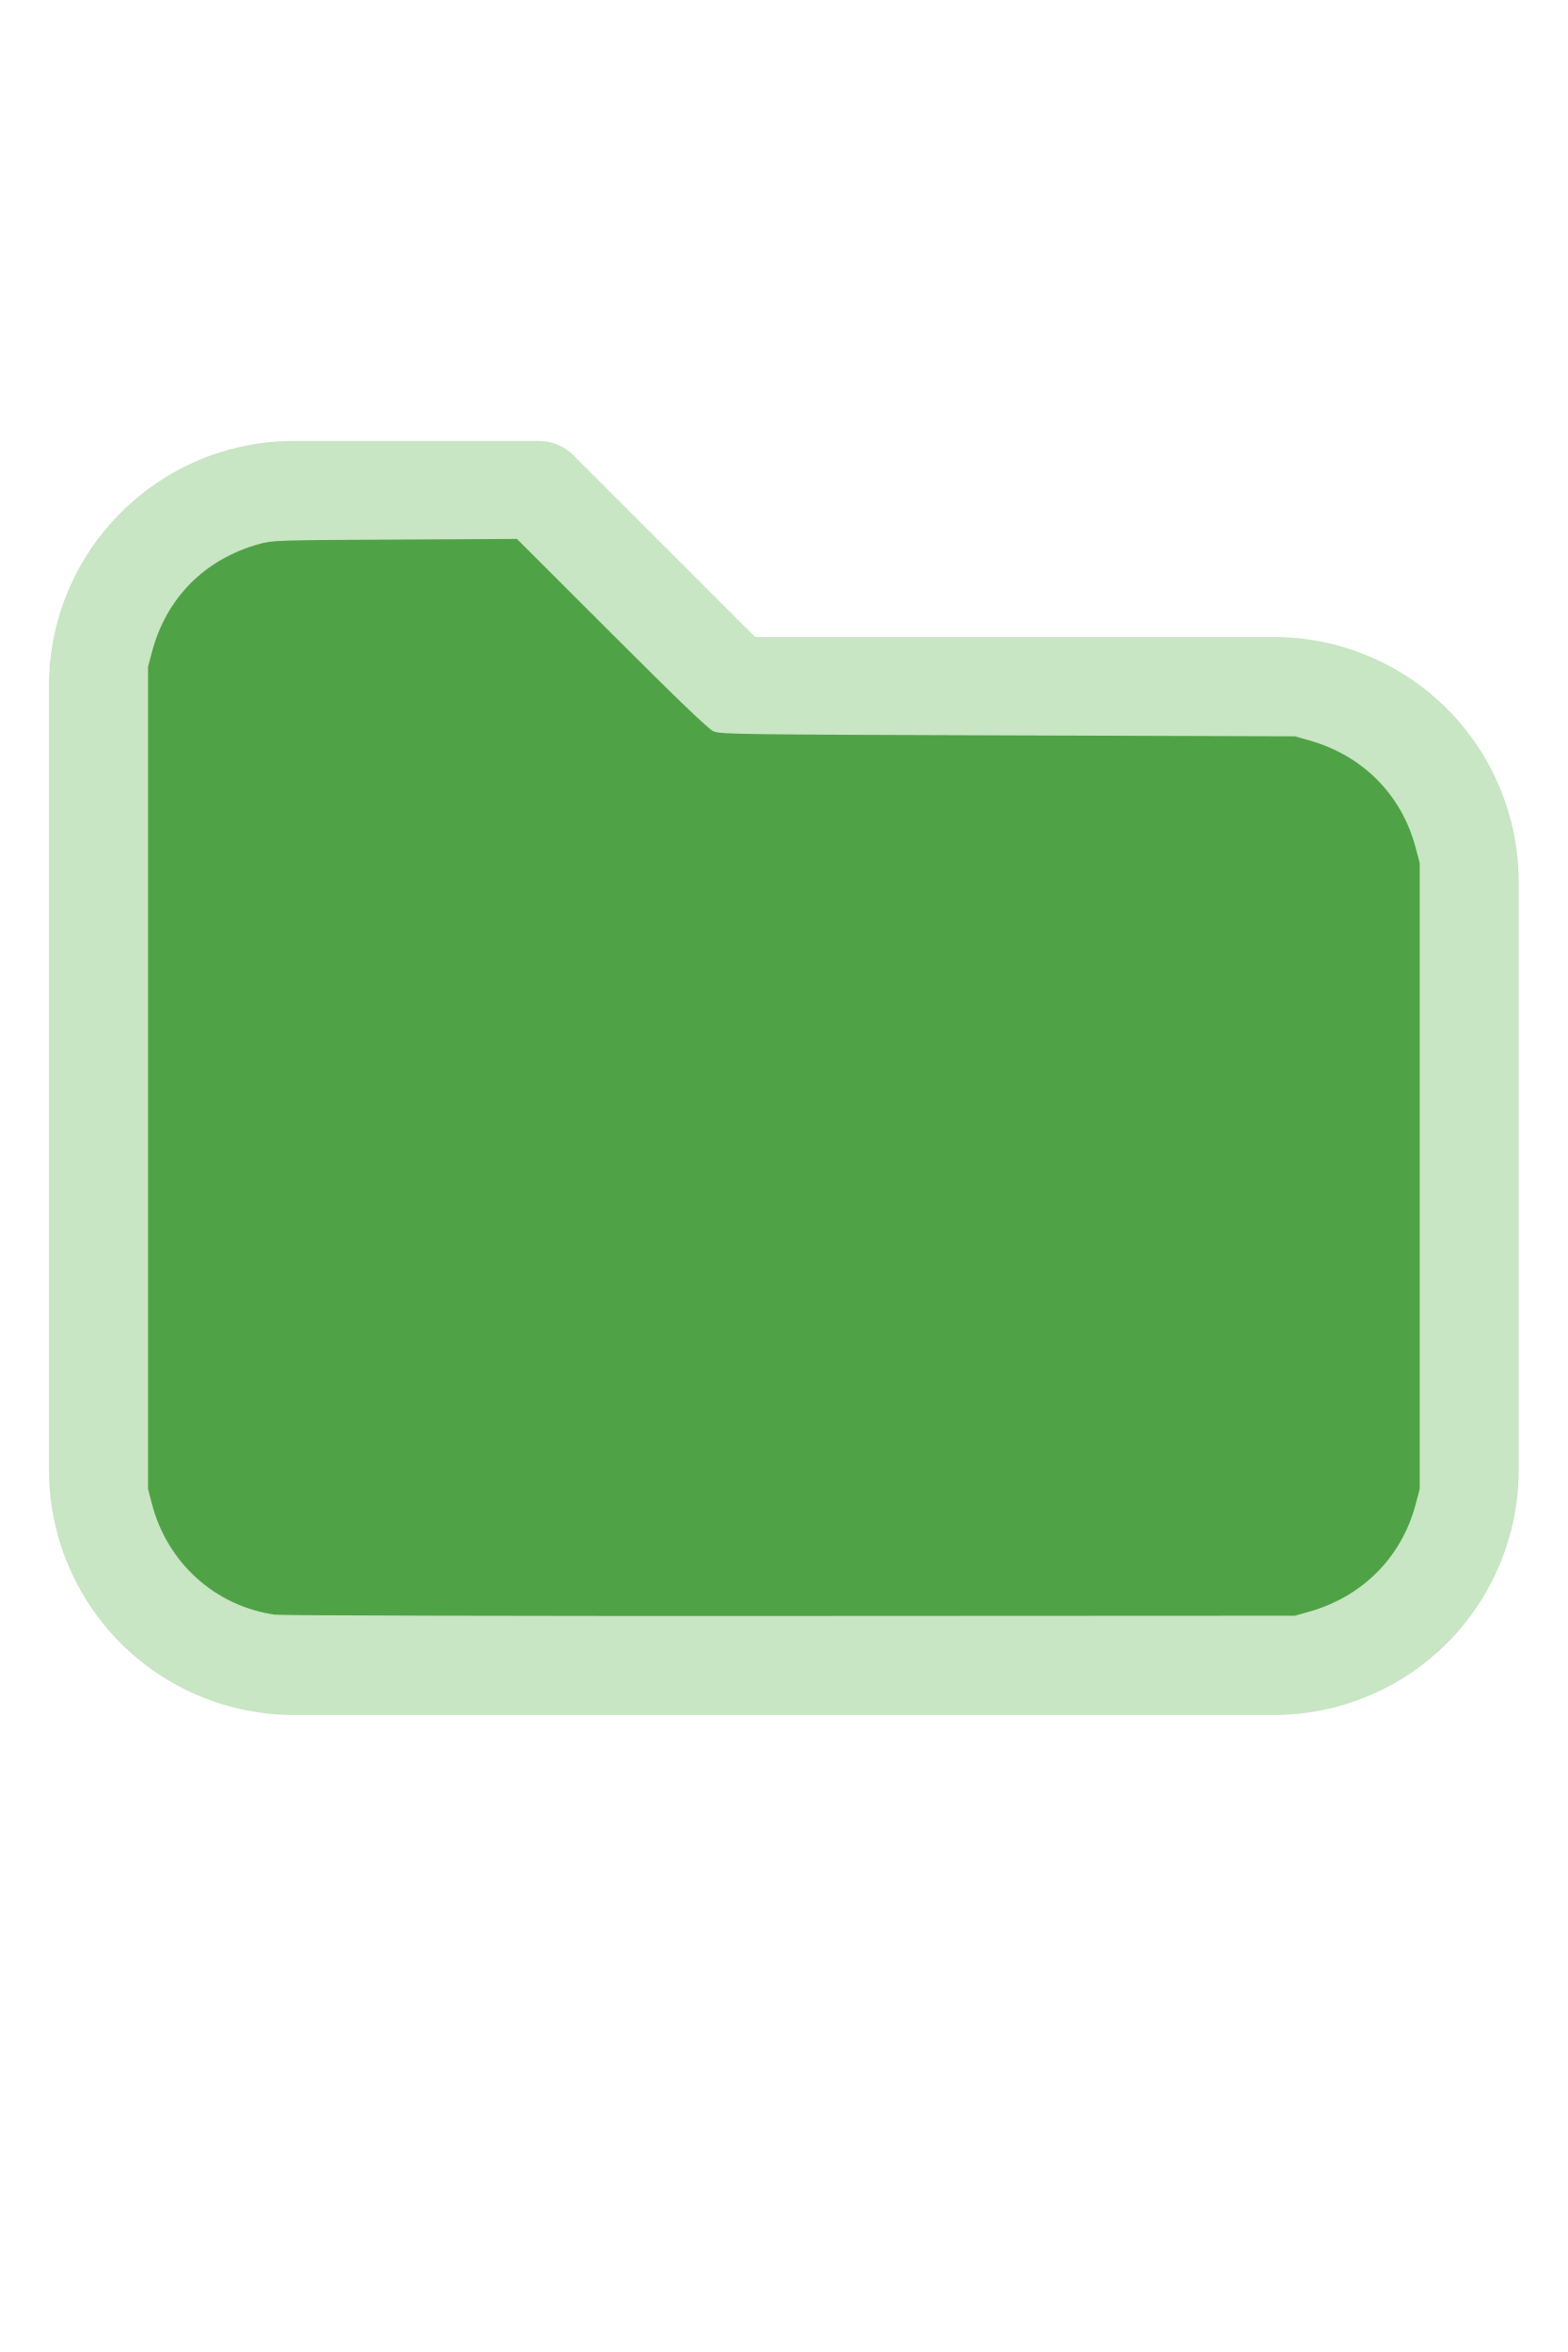
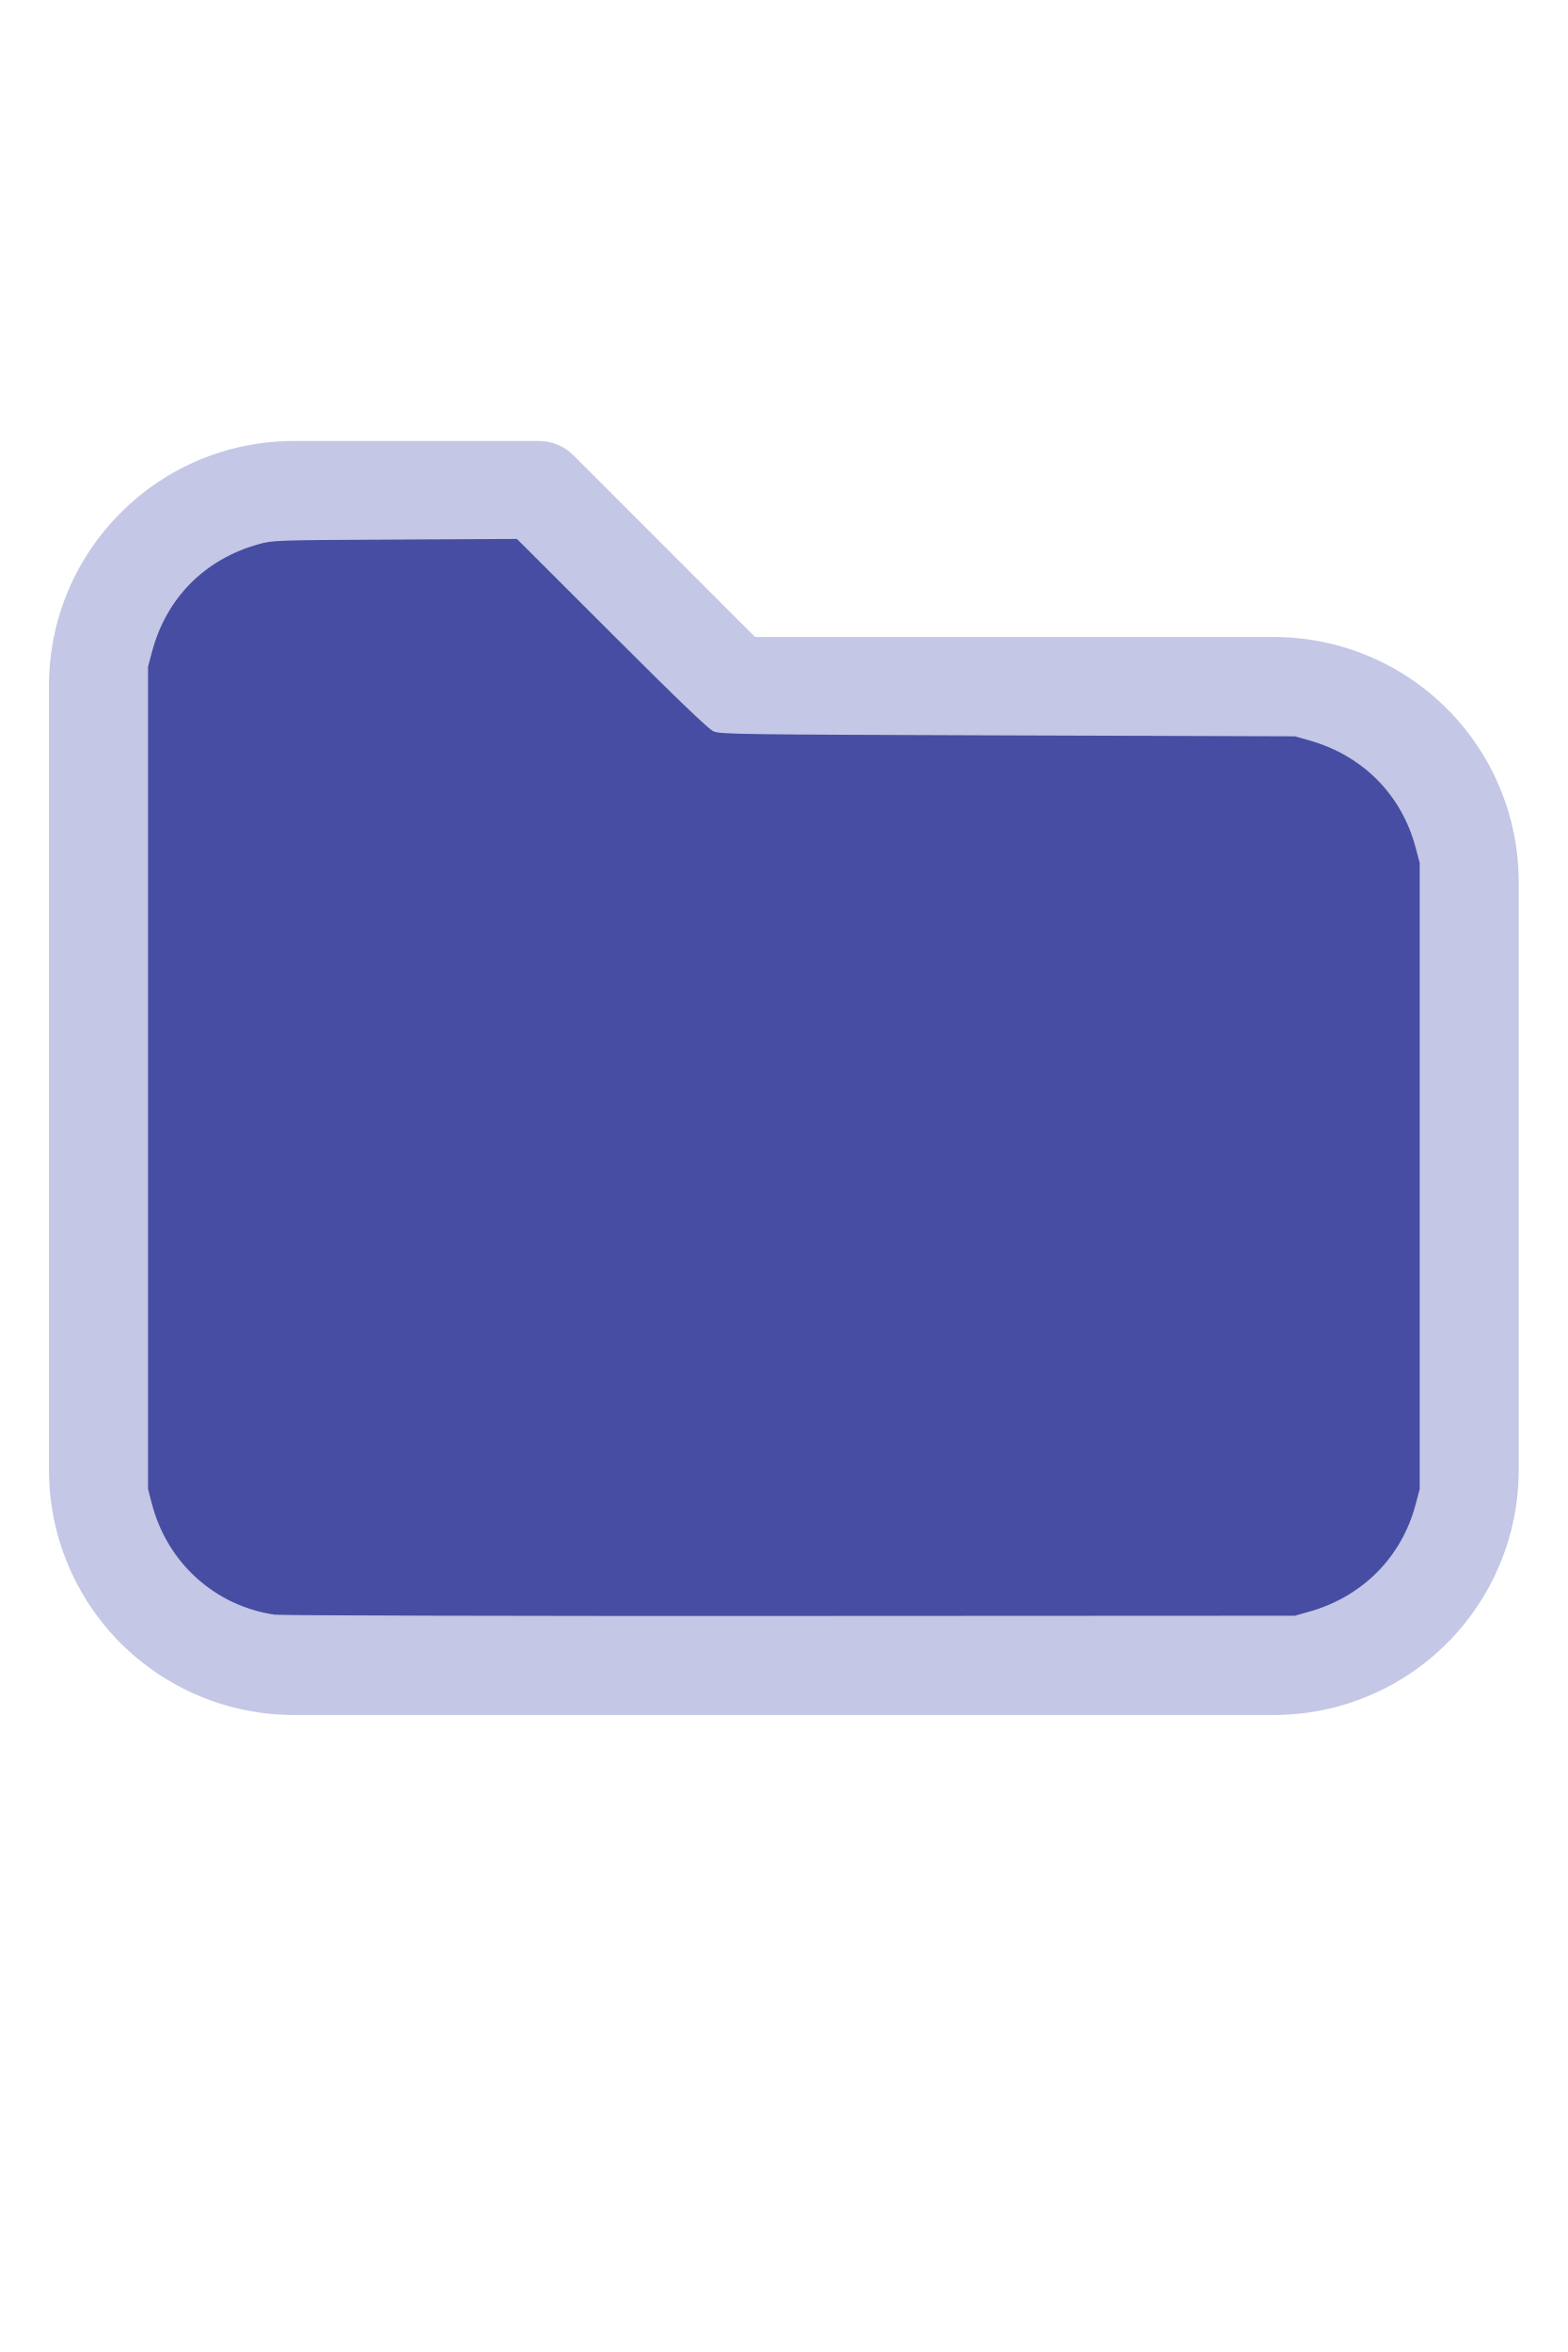
<svg xmlns="http://www.w3.org/2000/svg" version="1.1" width="16" height="24" viewBox="0 0 32 32" xml:space="preserve">
-   <g style="fill:#C8E5C4;">
+   <g style="fill:#C4C7E5;">
    <path d="M1,5.998l-0,16.002c-0,1.326 0.527,2.598 1.464,3.536c0.938,0.937 2.21,1.464 3.536,1.464c5.322,0 14.678,-0 20,0c1.326,0 2.598,-0.527 3.536,-1.464c0.937,-0.938 1.464,-2.21 1.464,-3.536c0,-3.486 0,-8.514 0,-12c0,-1.326 -0.527,-2.598 -1.464,-3.536c-0.938,-0.937 -2.21,-1.464 -3.536,-1.464c-0,0 -10.586,0 -10.586,0c0,-0 -3.707,-3.707 -3.707,-3.707c-0.187,-0.188 -0.442,-0.293 -0.707,-0.293l-5.002,0c-2.76,0 -4.998,2.238 -4.998,4.998Zm2,-0l-0,16.002c-0,0.796 0.316,1.559 0.879,2.121c0.562,0.563 1.325,0.879 2.121,0.879l20,0c0.796,0 1.559,-0.316 2.121,-0.879c0.563,-0.562 0.879,-1.325 0.879,-2.121c0,-3.486 0,-8.514 0,-12c0,-0.796 -0.316,-1.559 -0.879,-2.121c-0.562,-0.563 -1.325,-0.879 -2.121,-0.879c-7.738,0 -11,0 -11,0c-0.265,0 -0.52,-0.105 -0.707,-0.293c-0,0 -3.707,-3.707 -3.707,-3.707c-0,0 -4.588,0 -4.588,0c-1.656,0 -2.998,1.342 -2.998,2.998Z" />
  </g>
-   <g style="fill:#50A246;stroke-width:0;">
+   <g style="fill:#464DA2;stroke-width:0;">
    <path d="M 5.606,24.952 C 4.392,24.775 3.42,23.9 3.103,22.699 L 3.022,22.389 V 13.998 5.606 L 3.104,5.298 C 3.396,4.203 4.18,3.412 5.279,3.106 5.565,3.026 5.615,3.024 8.061,3.012 l 2.491,-0.013 1.932,1.93 c 1.344,1.343 1.976,1.95 2.078,1.995 0.137,0.062 0.474,0.066 6.007,0.084 l 5.861,0.019 0.291,0.082 c 1.095,0.308 1.89,1.109 2.176,2.193 l 0.082,0.309 V 16 22.389 l -0.082,0.309 c -0.284,1.079 -1.086,1.888 -2.176,2.194 l -0.291,0.082 -10.303,0.005 c -5.7,0.003 -10.4,-0.009 -10.521,-0.027 z" />
  </g>
</svg>
